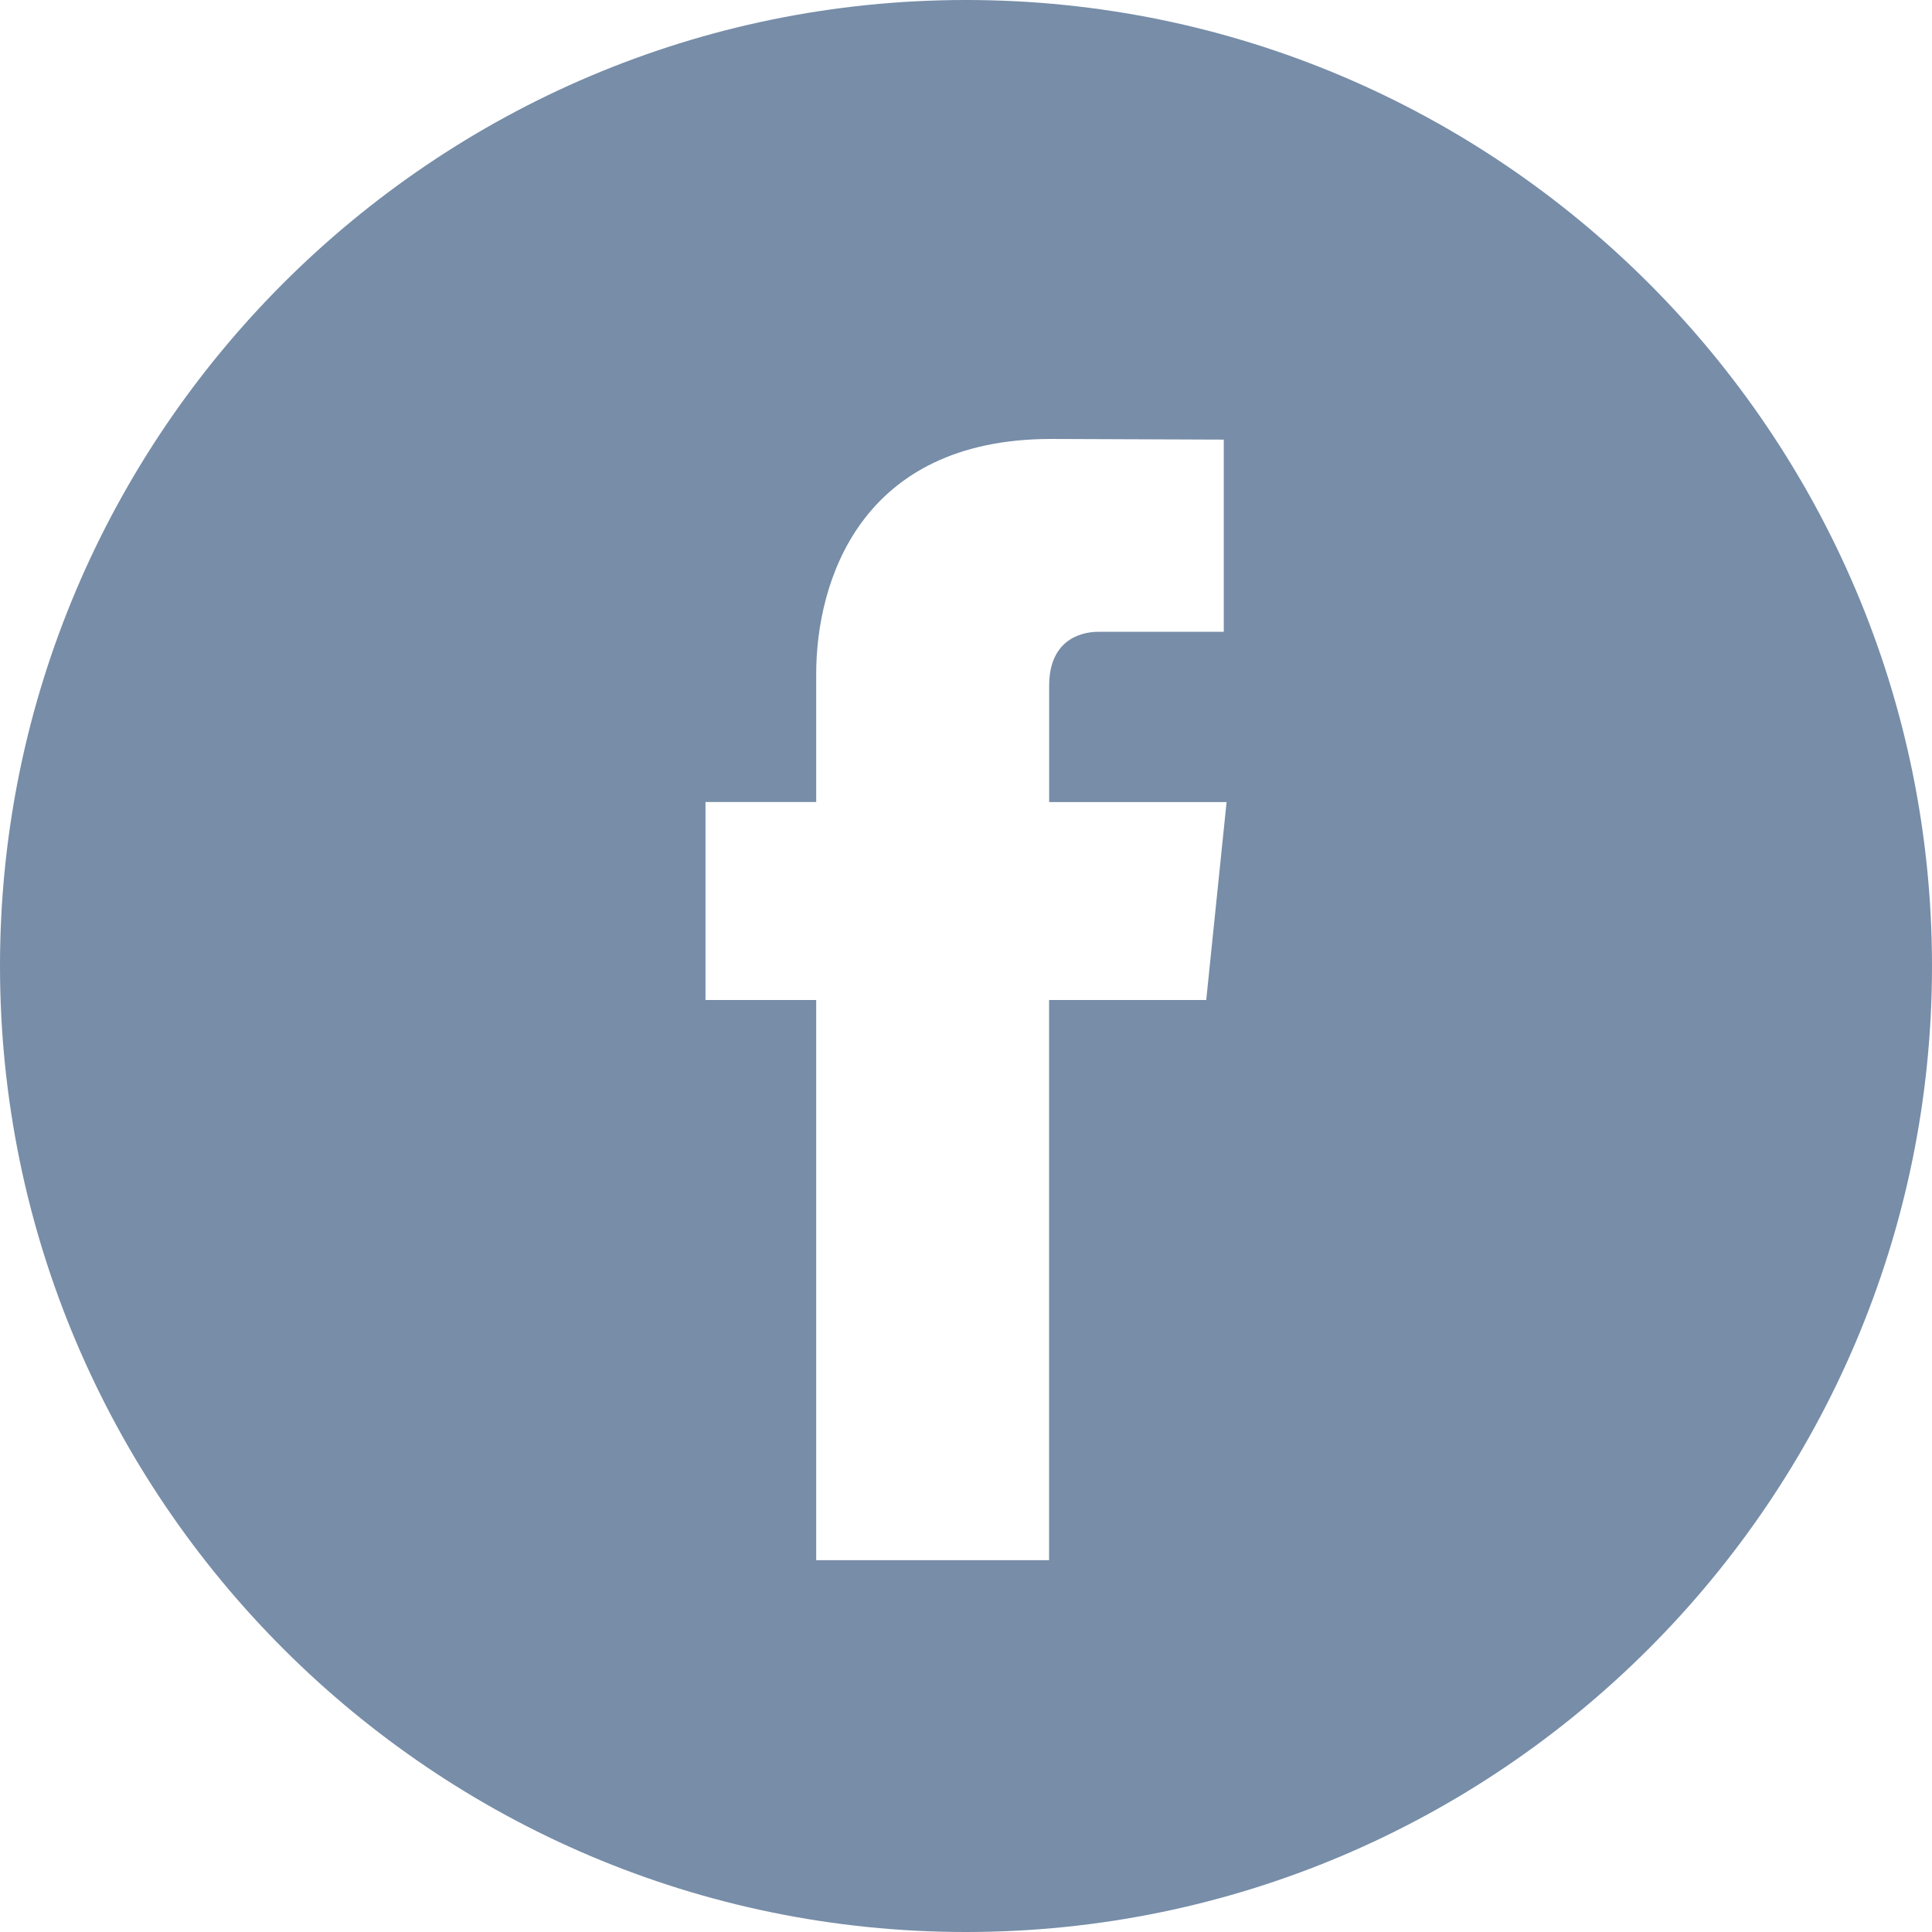
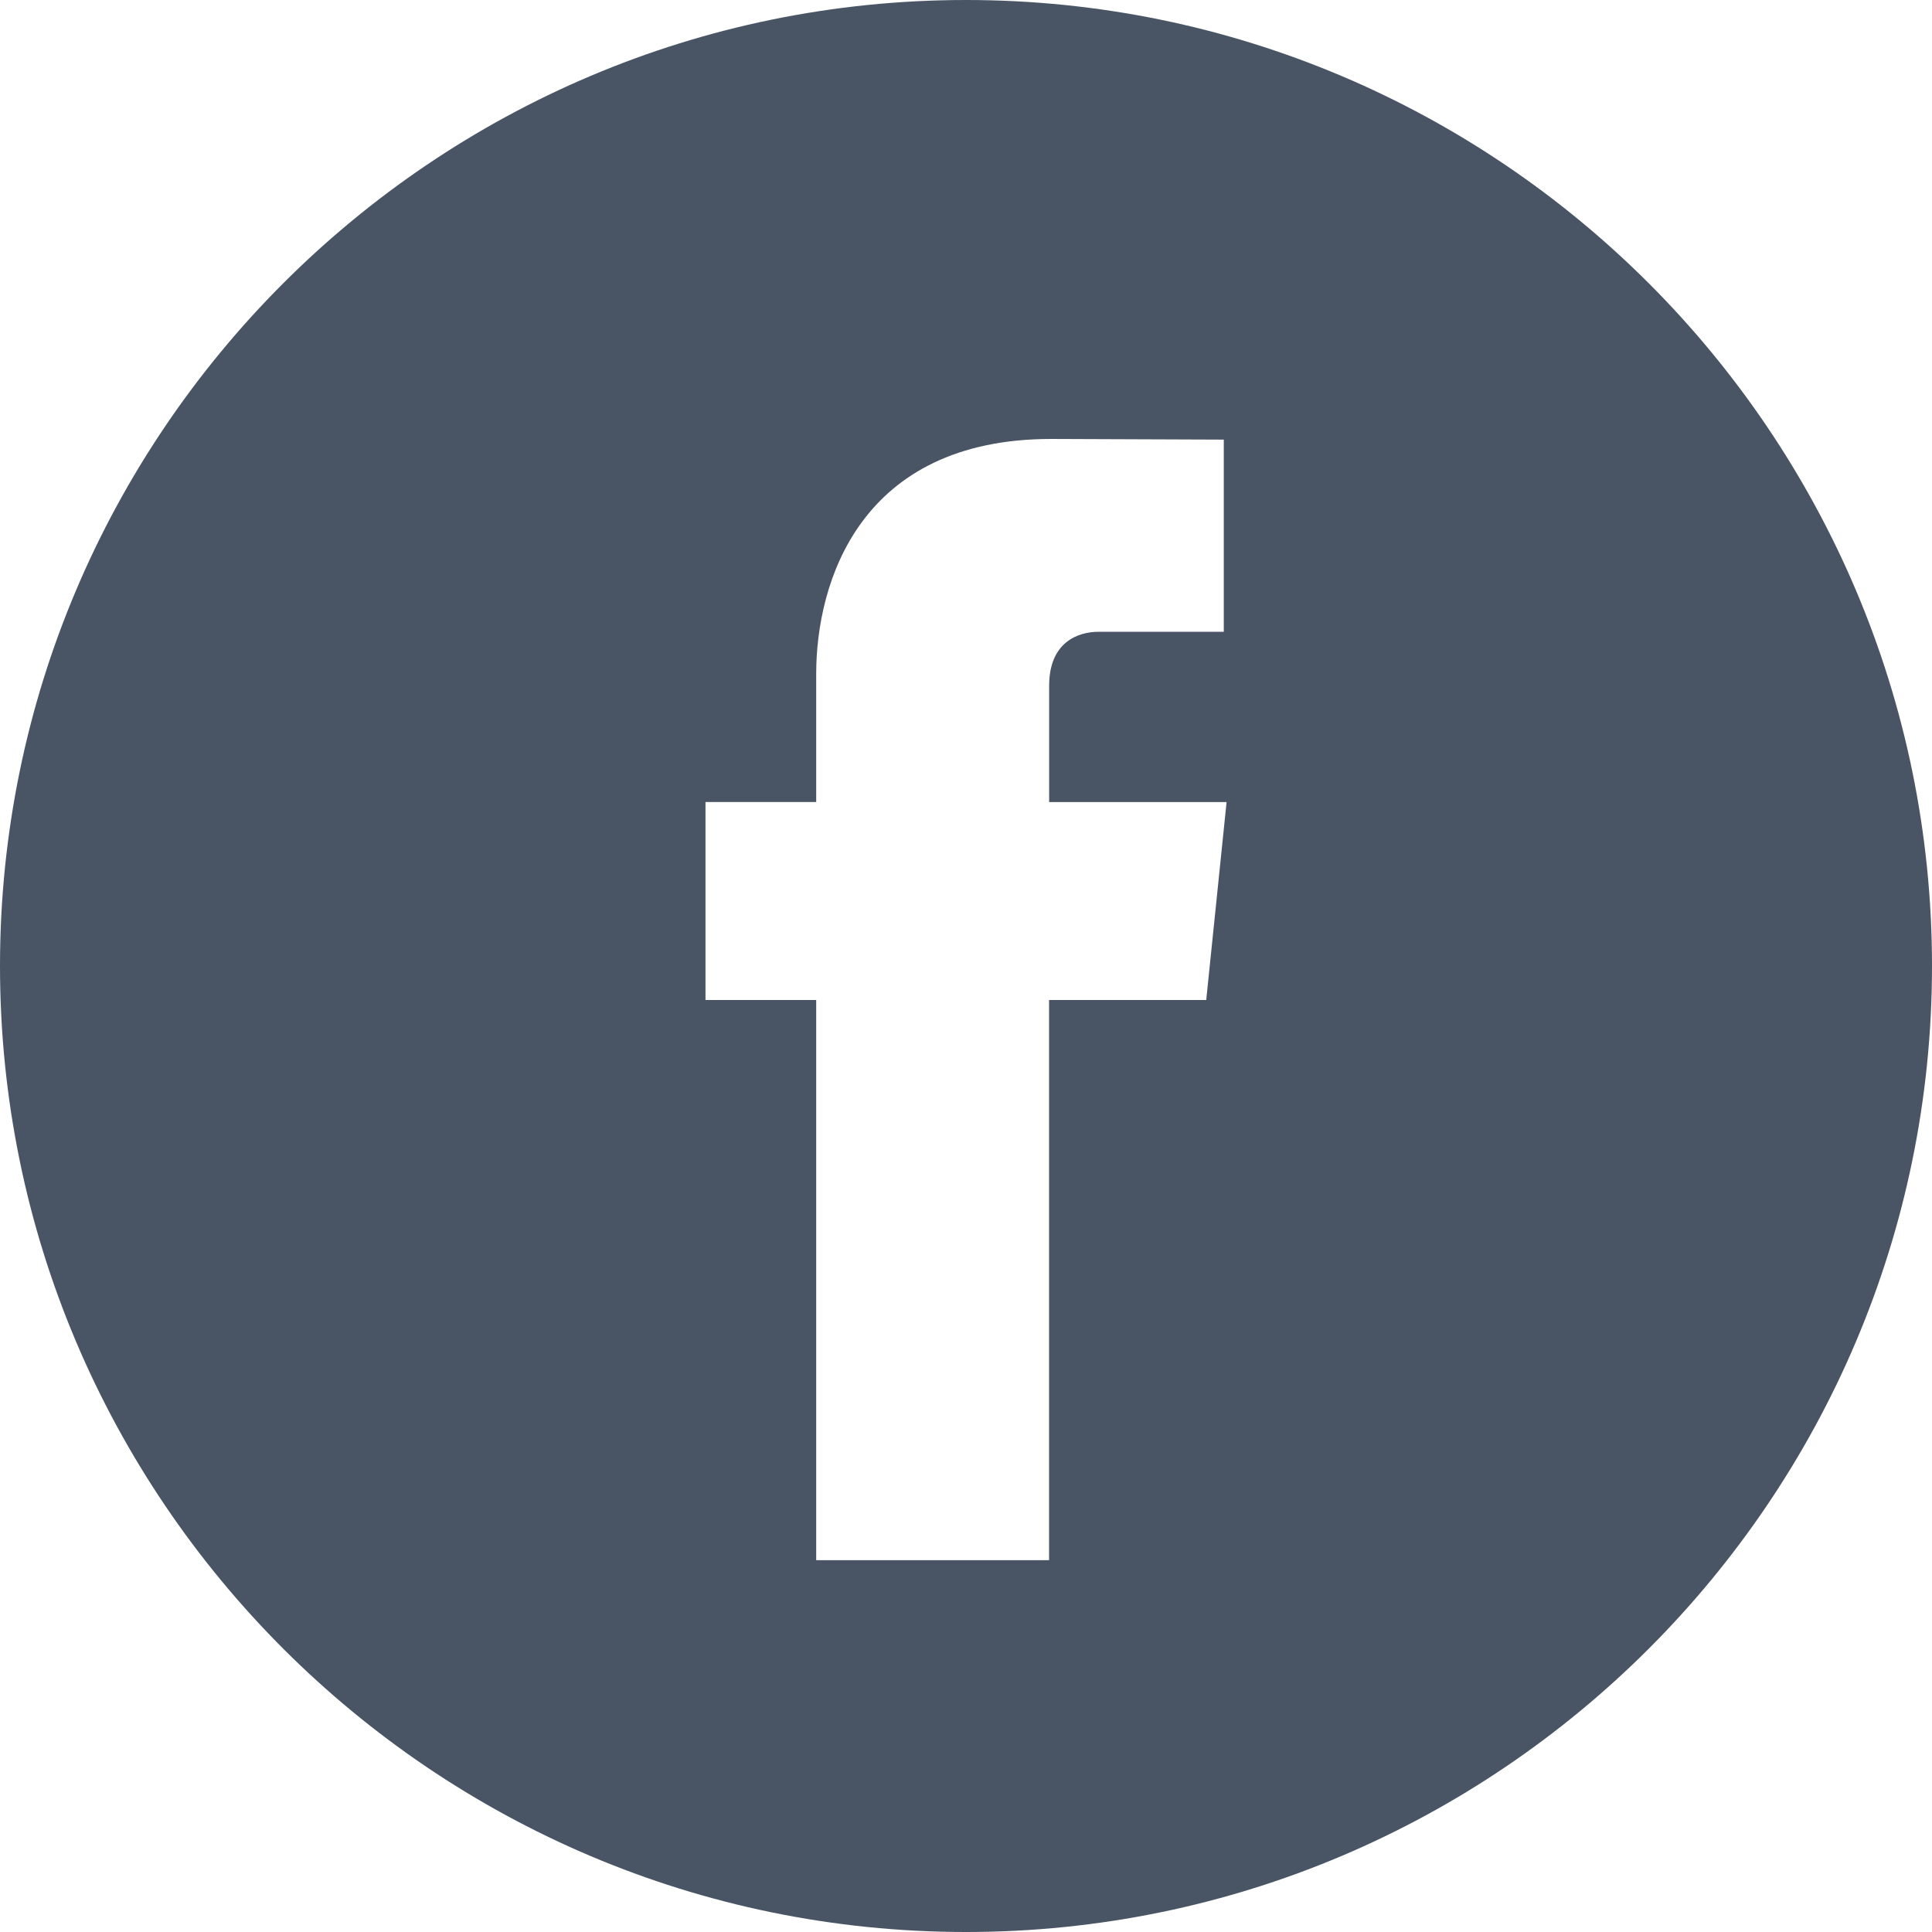
<svg xmlns="http://www.w3.org/2000/svg" version="1.1" id="Capa_1" x="0px" y="0px" width="512px" height="512px" viewBox="0 0 49.652 49.652" style="enable-background:new 0 0 49.652 49.652;" xml:space="preserve">
  <g>
    <g>
-       <path d="M24.826,0C11.137,0,0,11.137,0,24.826c0,13.688,11.137,24.826,24.826,24.826c13.688,0,24.826-11.138,24.826-24.826    C49.652,11.137,38.516,0,24.826,0z M31,25.7h-4.039c0,6.453,0,14.396,0,14.396h-5.985c0,0,0-7.866,0-14.396h-2.845v-5.088h2.845    v-3.291c0-2.357,1.12-6.04,6.04-6.04l4.435,0.017v4.939c0,0-2.695,0-3.219,0c-0.524,0-1.269,0.262-1.269,1.386v2.99h4.56L31,25.7z    " fill="#778da8" />
+       <path style="fill: #495565;" d="M24.826,0C11.137,0,0,11.137,0,24.826c0,13.688,11.137,24.826,24.826,24.826c13.688,0,24.826-11.138,24.826-24.826    C49.652,11.137,38.516,0,24.826,0z M31,25.7h-4.039c0,6.453,0,14.396,0,14.396h-5.985c0,0,0-7.866,0-14.396h-2.845v-5.088h2.845    v-3.291c0-2.357,1.12-6.04,6.04-6.04l4.435,0.017v4.939c0,0-2.695,0-3.219,0c-0.524,0-1.269,0.262-1.269,1.386v2.99h4.56L31,25.7z    " fill="#778da8" />
    </g>
  </g>
  <g>
</g>
  <g>
</g>
  <g>
</g>
  <g>
</g>
  <g>
</g>
  <g>
</g>
  <g>
</g>
  <g>
</g>
  <g>
</g>
  <g>
</g>
  <g>
</g>
  <g>
</g>
  <g>
</g>
  <g>
</g>
  <g>
</g>
</svg>
